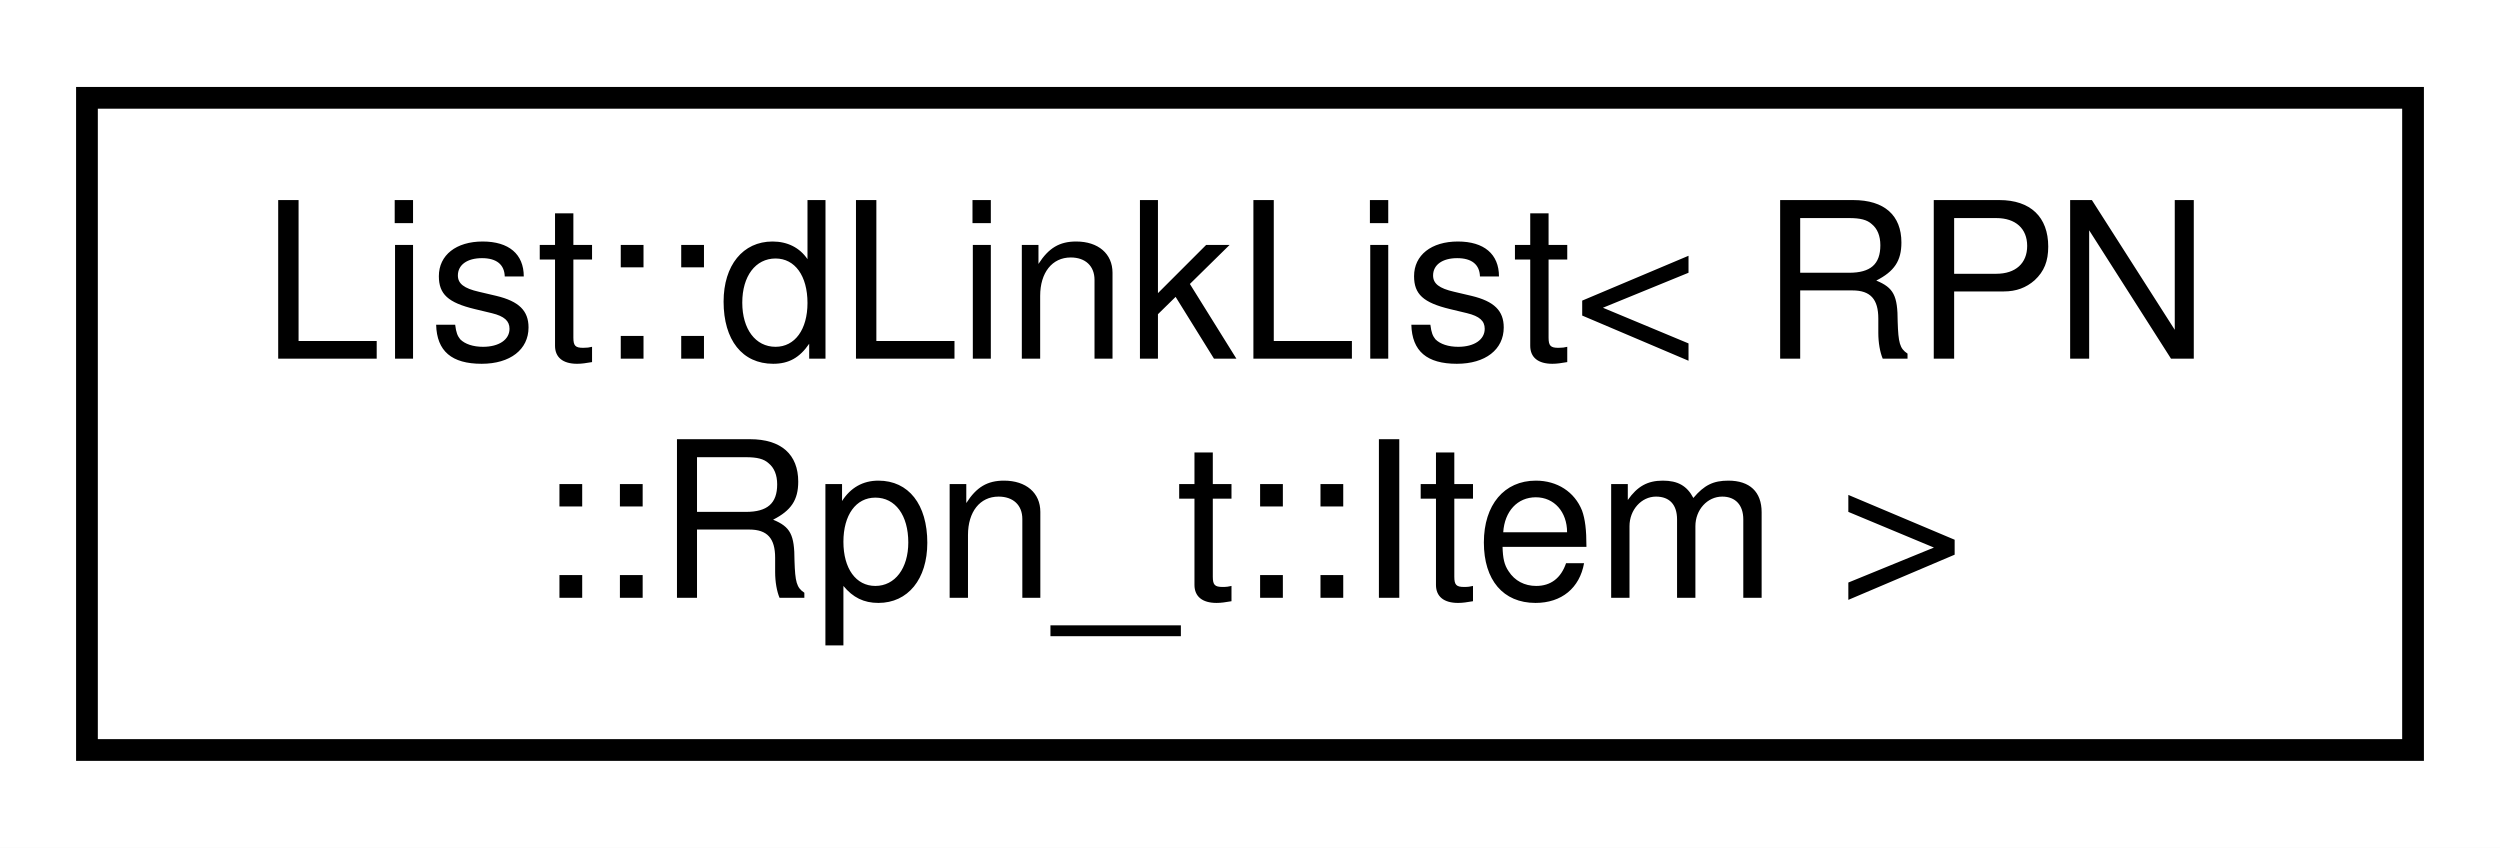
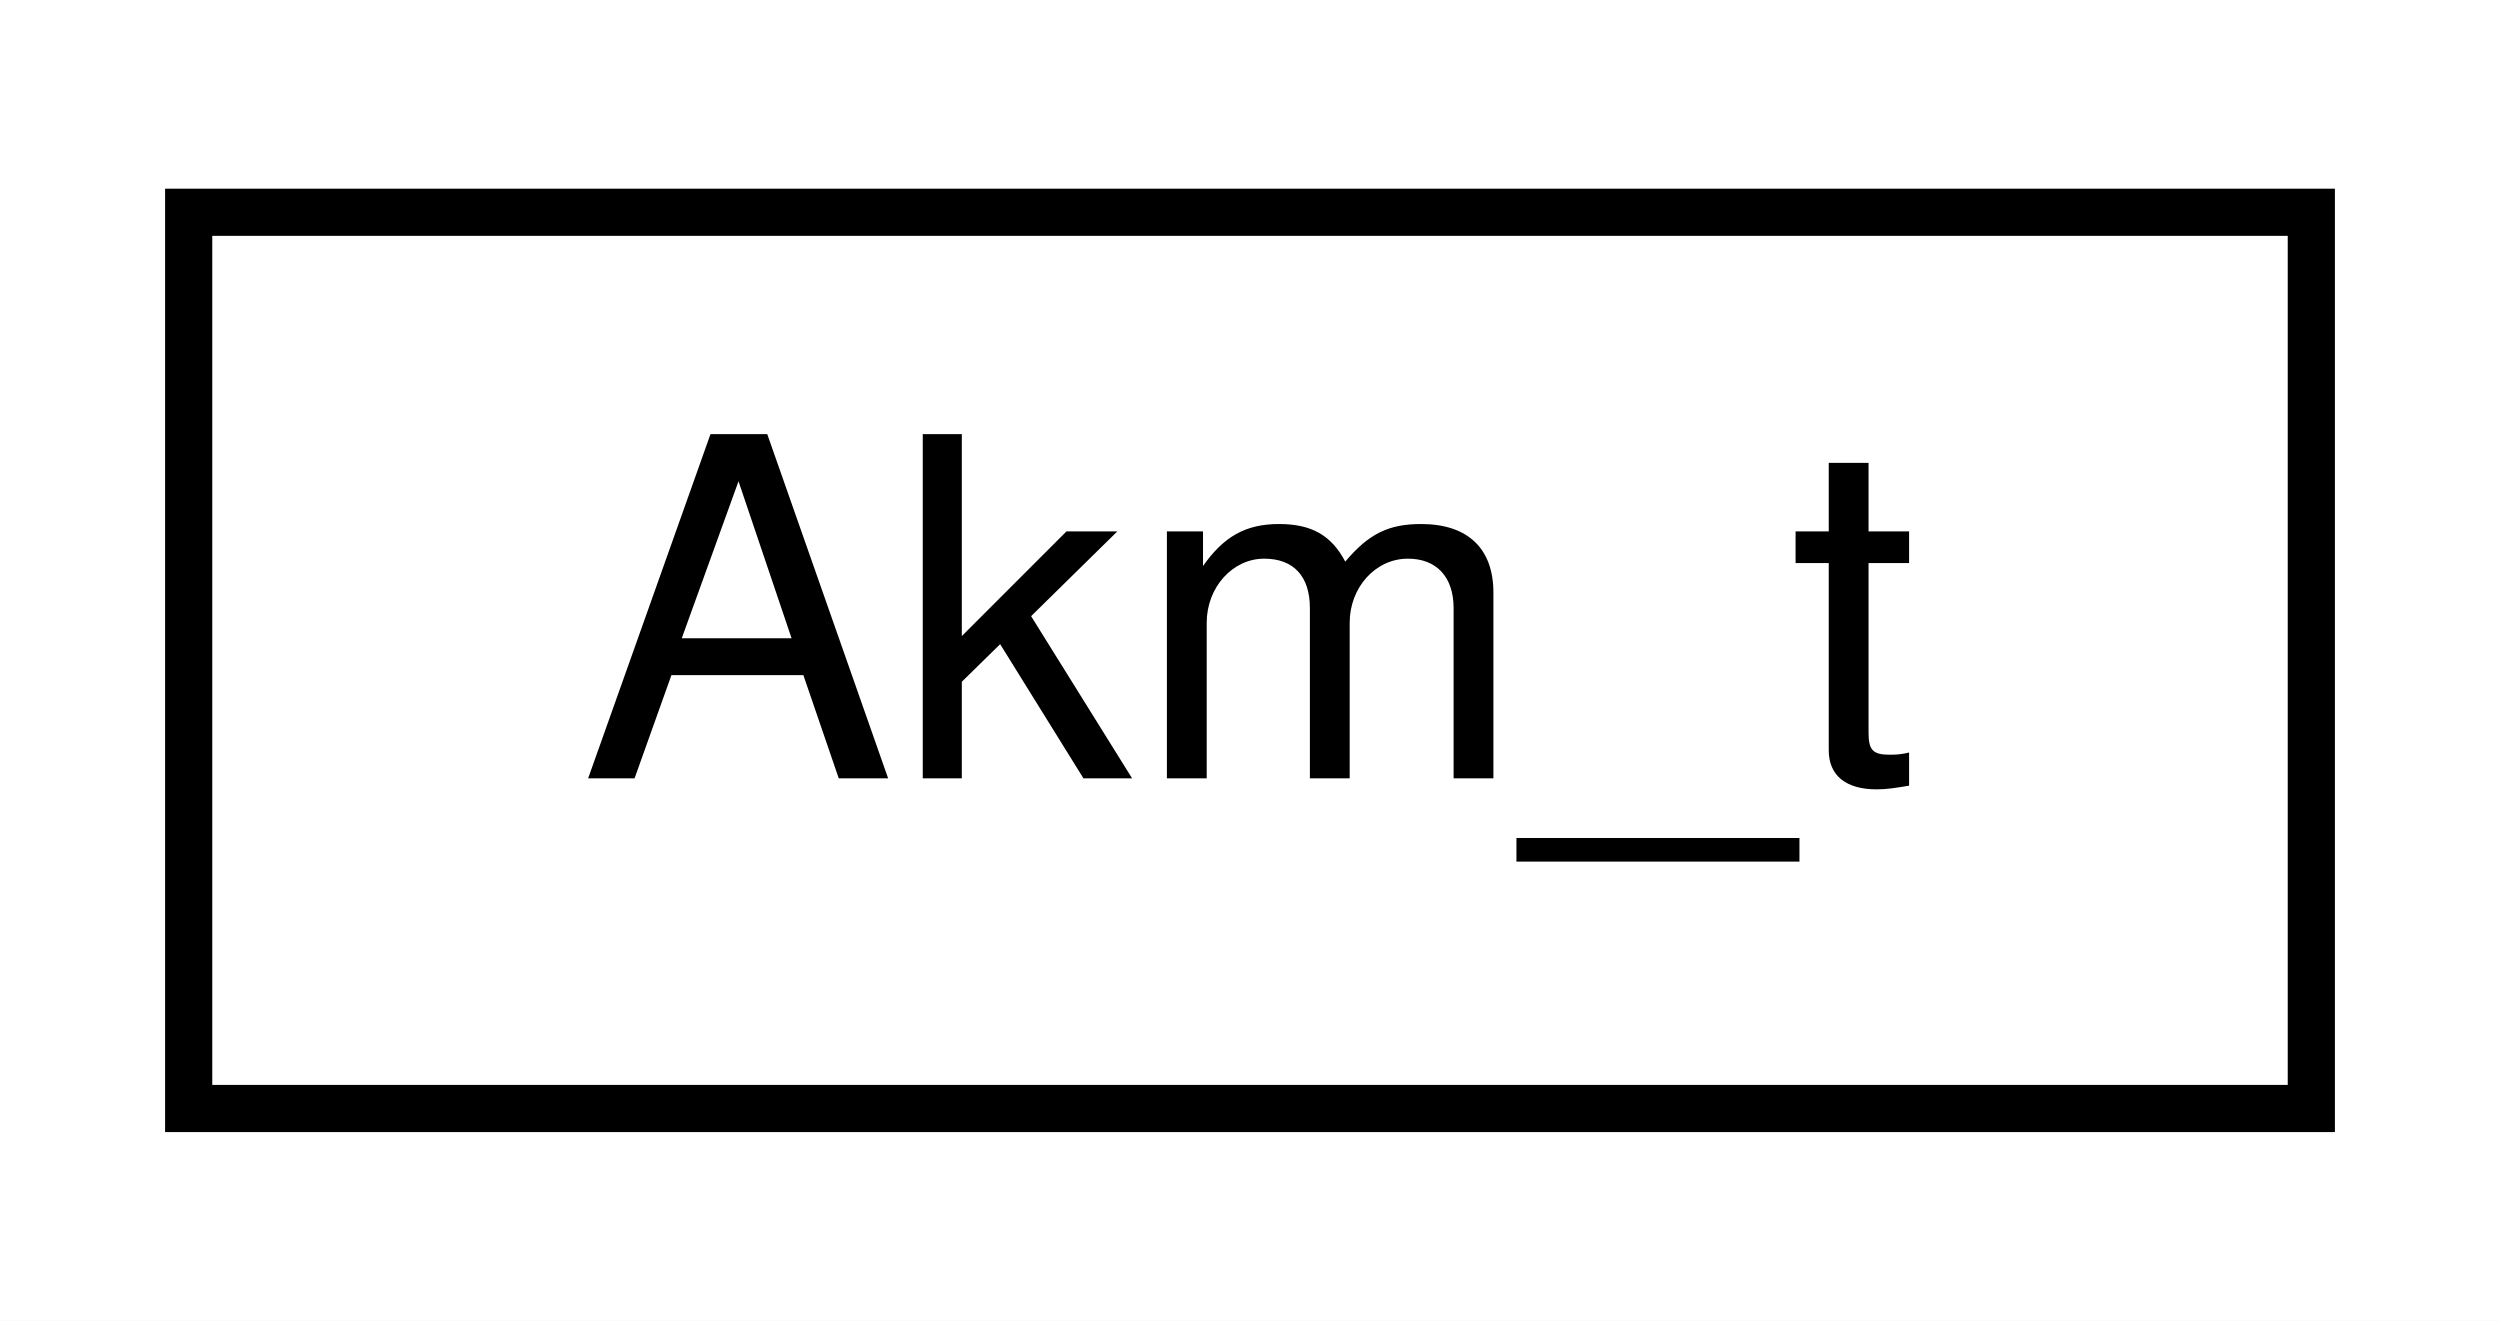
- <svg xmlns="http://www.w3.org/2000/svg" xmlns:xlink="http://www.w3.org/1999/xlink" width="115pt" height="39pt" viewBox="0.00 0.00 115.00 39.00">
-   <g id="graph0" class="graph" transform="scale(1 1) rotate(0) translate(4 35)">
-     <polygon fill="white" stroke="none" points="-4,4 -4,-35 111,-35 111,4 -4,4" />
+ <svg xmlns="http://www.w3.org/2000/svg" xmlns:xlink="http://www.w3.org/1999/xlink" width="53pt" height="28pt" viewBox="0.00 0.00 53.00 28.00">
+   <g id="graph0" class="graph" transform="scale(1 1) rotate(0) translate(4 24)">
+     <polygon fill="white" stroke="none" points="-4,4 -4,-24 49,-24 49,4 -4,4" />
    <g id="node1" class="node">
      <g id="a_node1">
-         <a xlink:href="class_list_1_1d_link_list.html" target="_top" xlink:title=" ">
-           <polygon fill="white" stroke="black" points="0,-0.5 0,-30.5 107,-30.5 107,-0.5 0,-0.5" />
-           <text text-anchor="start" x="8" y="-18.5" font-family="Helvetica,sans-Serif" font-size="10.00">List::dLinkList&lt; RPN</text>
-           <text text-anchor="middle" x="53.5" y="-7.5" font-family="Helvetica,sans-Serif" font-size="10.00">::Rpn_t::Item &gt;</text>
+         <a xlink:href="class_akm__t.html" target="_top" xlink:title=" ">
+           <polygon fill="white" stroke="black" points="0,-0.5 0,-19.5 45,-19.5 45,-0.5 0,-0.5" />
+           <text text-anchor="middle" x="22.5" y="-7.5" font-family="Helvetica,sans-Serif" font-size="10.00">Akm_t</text>
        </a>
      </g>
    </g>
  </g>
</svg>
